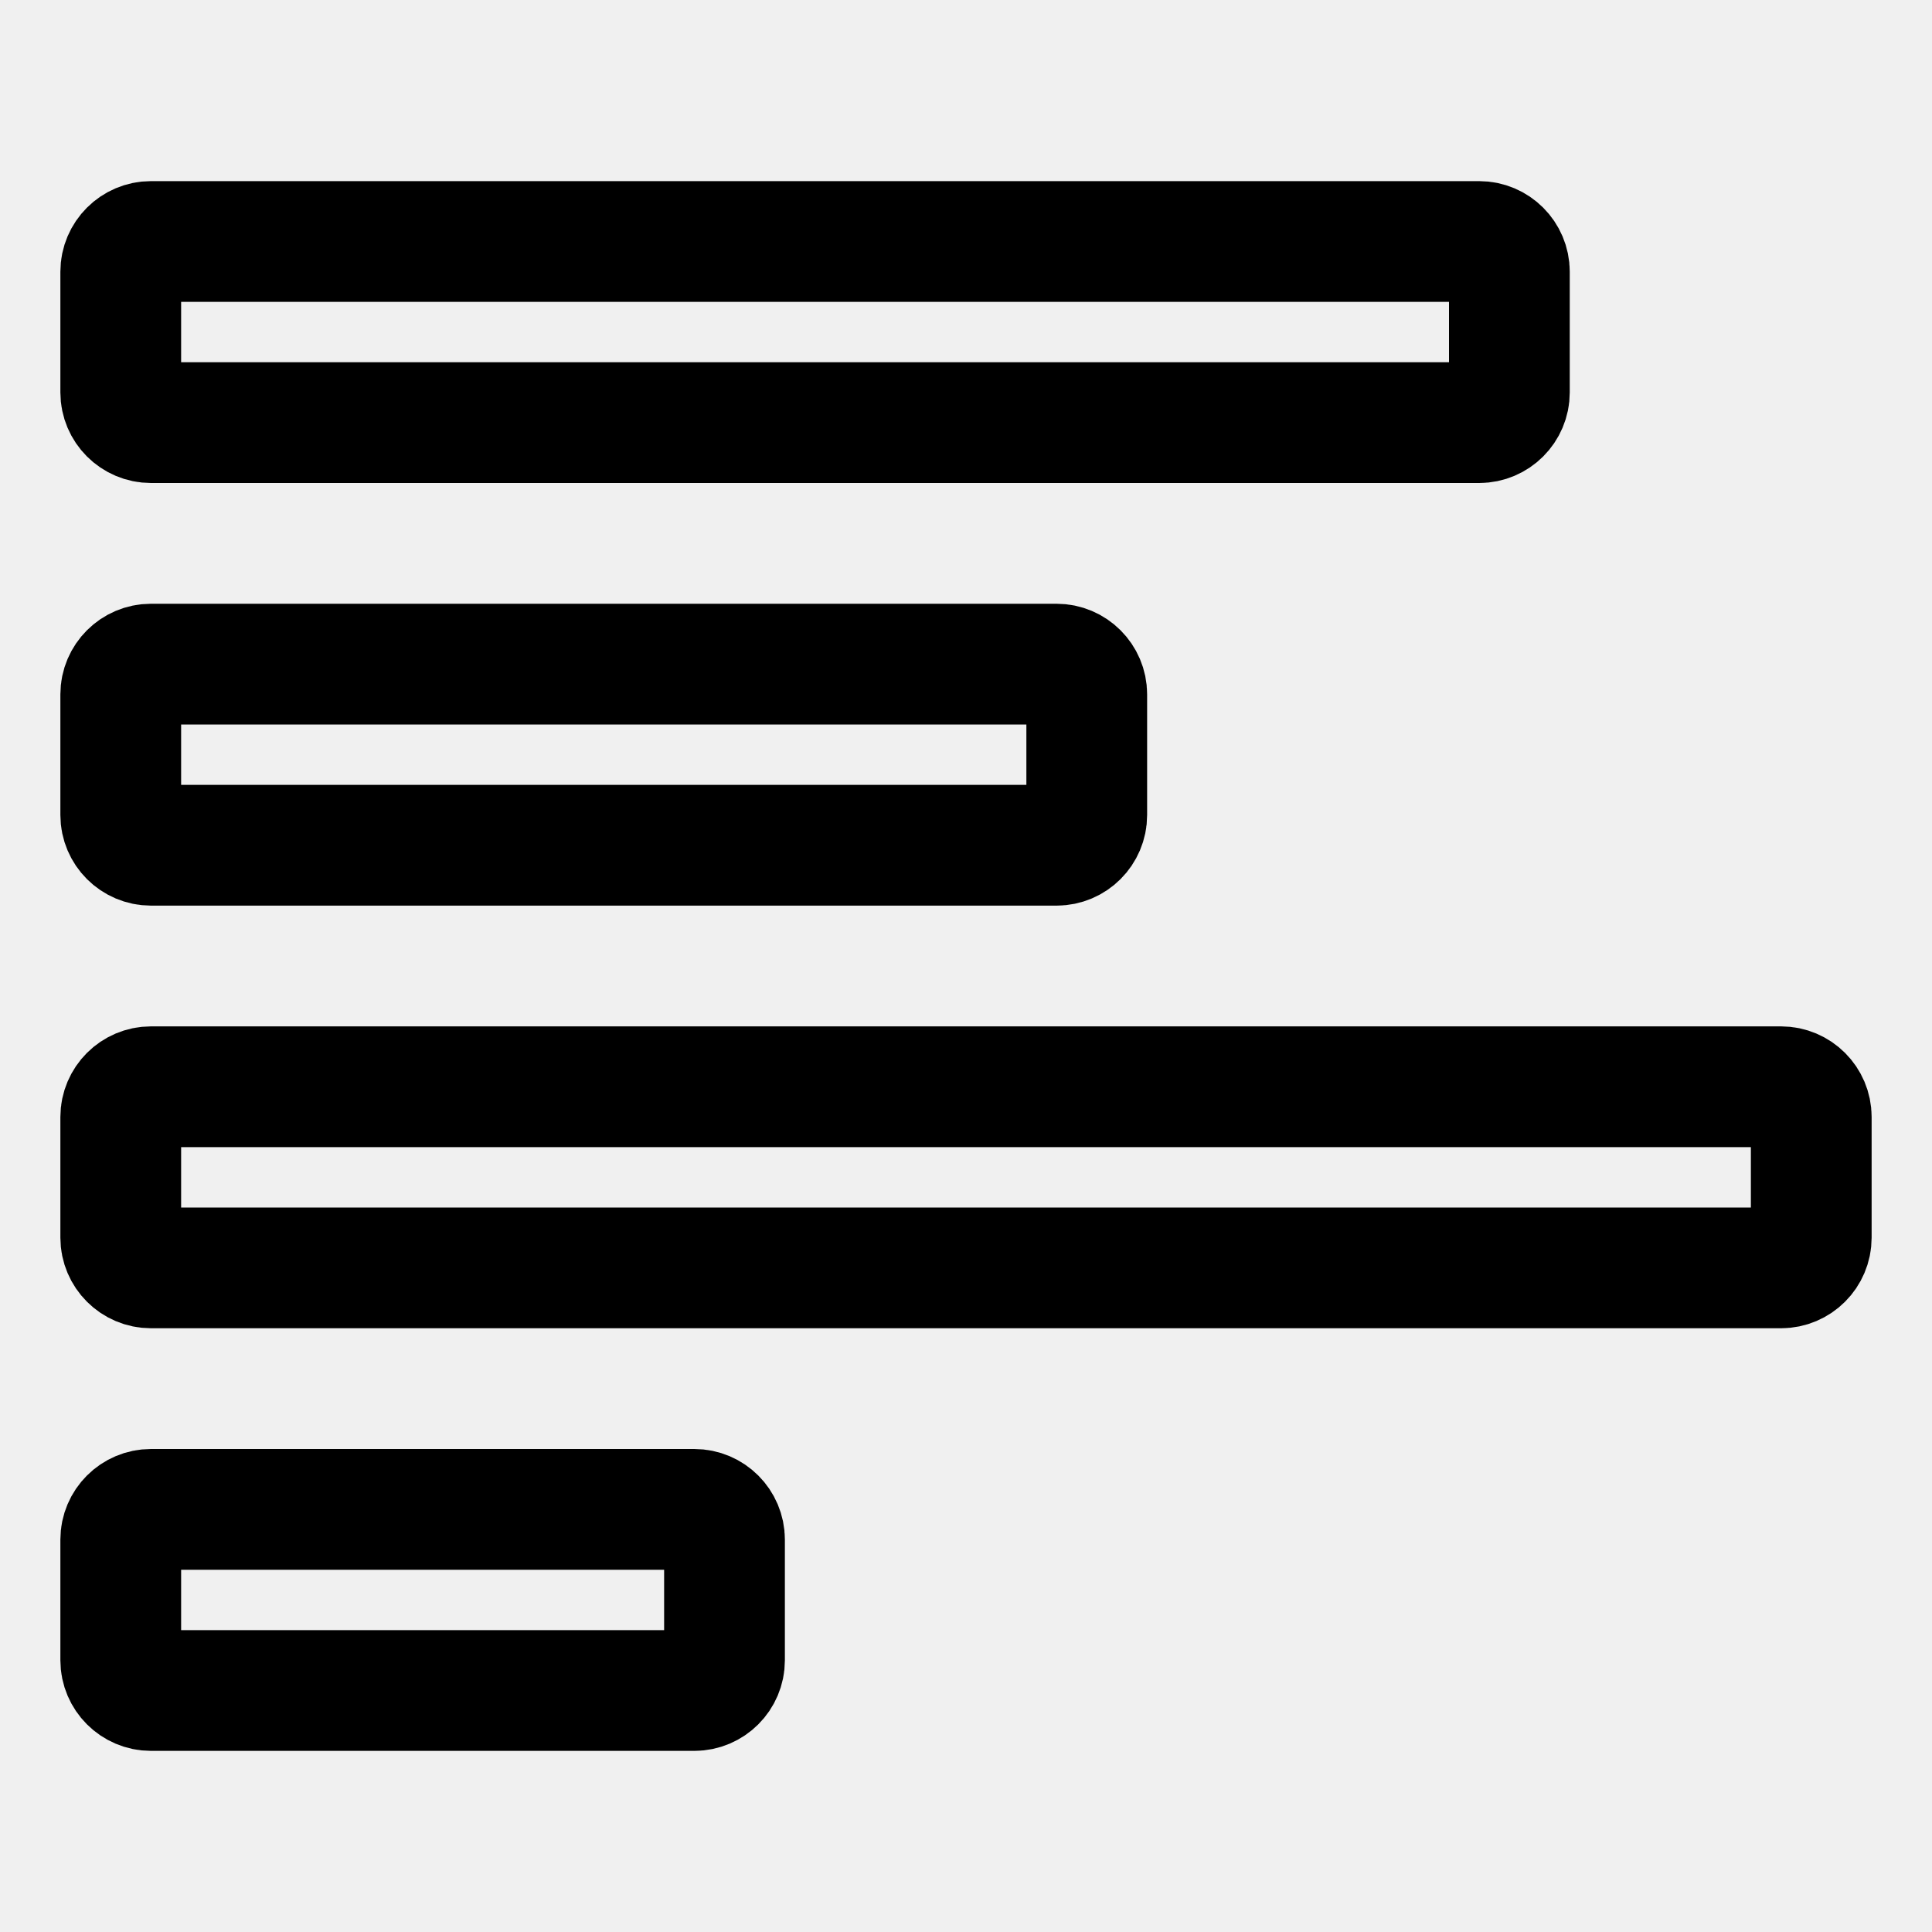
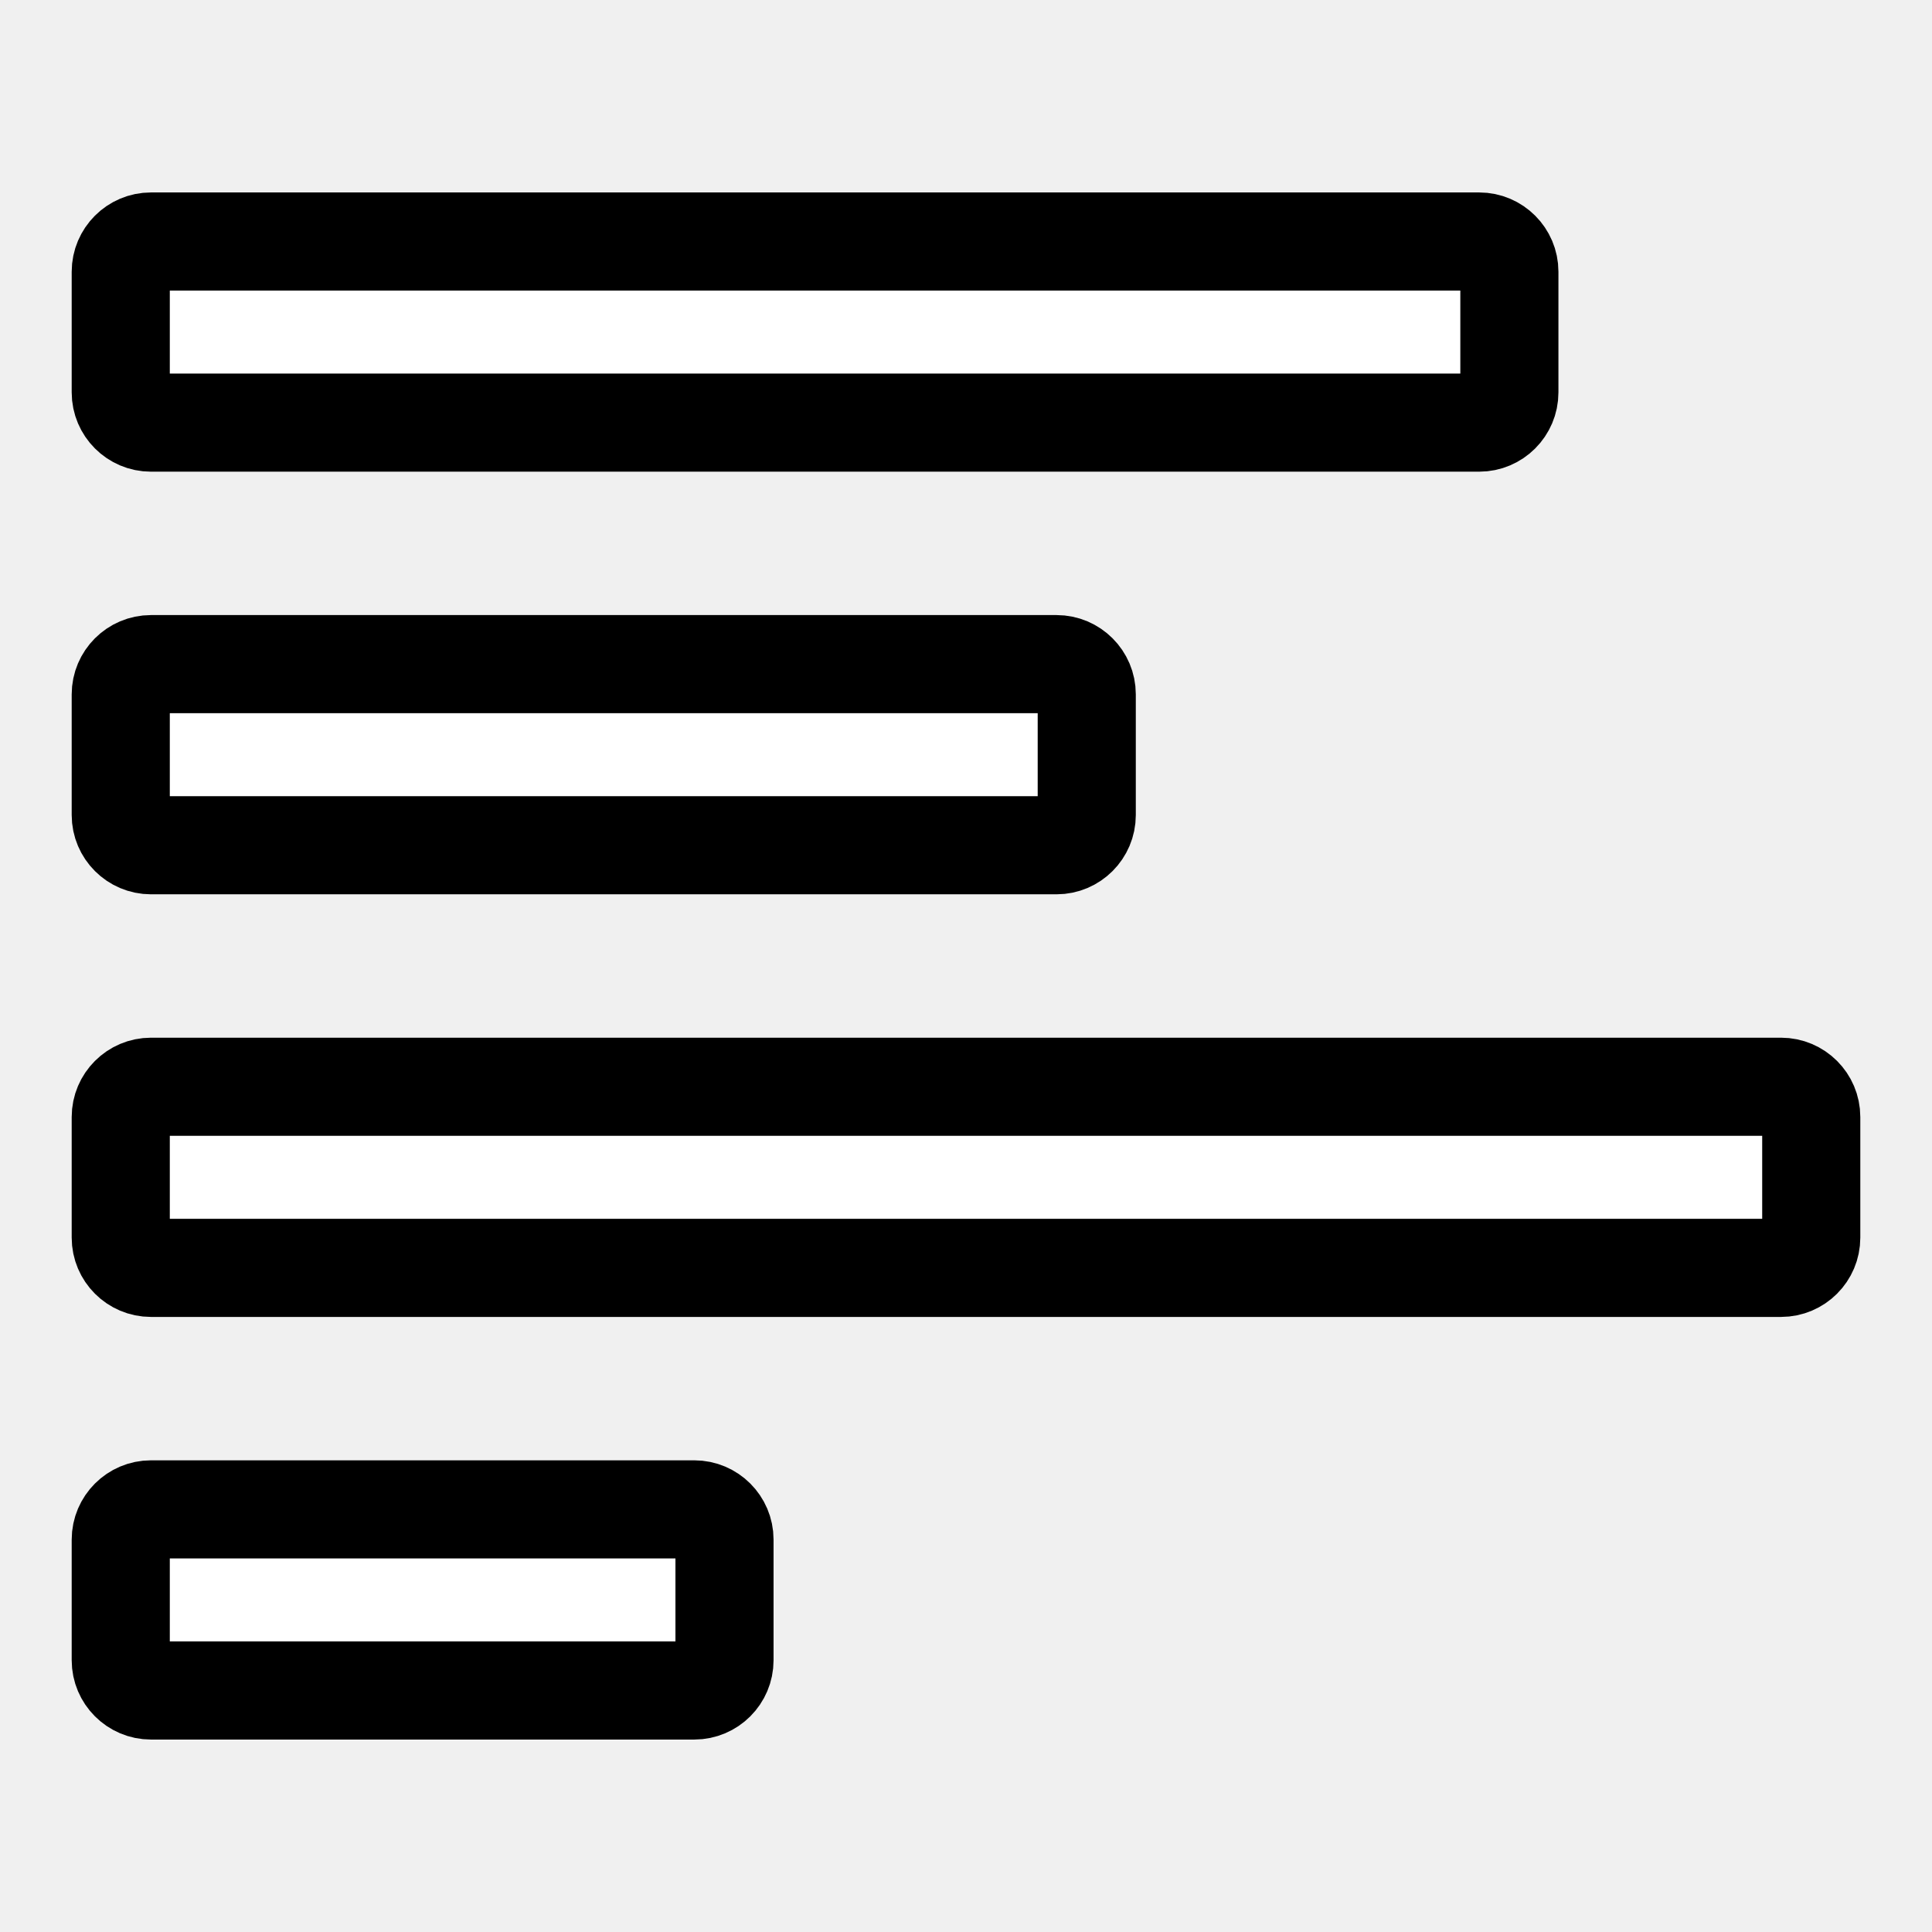
<svg xmlns="http://www.w3.org/2000/svg" version="1.1" id="Layer_1" x="0px" y="0px" viewBox="0 0 512 512" style="enable-background:new 0 0 512 512;" xml:space="preserve">
  <style type="text/css">
- 	.st0{fill:none;stroke:#000000;stroke-width:32;stroke-linecap:round;stroke-linejoin:round;}
+ 	.st0{fill:#FFFFFF;stroke:#000000;stroke-width:26;stroke-linecap:round;stroke-linejoin:round;}
</style>
  <path class="st0" d="M184,448H40c-4.4,0-8-3.6-8-8v-32c0-4.4,3.6-8,8-8h144c4.4,0,8,3.6,8,8v32C192,444.4,188.4,448,184,448z" />
  <path class="st0" d="M280,224H40c-4.4,0-8-3.6-8-8v-32c0-4.4,3.6-8,8-8h240c4.4,0,8,3.6,8,8v32C288,220.4,284.4,224,280,224z" />
  <path class="st0" d="M392,112H40c-4.4,0-8-3.6-8-8V72c0-4.4,3.6-8,8-8h352c4.4,0,8,3.6,8,8v32C400,108.4,396.4,112,392,112z" />
  <path class="st0" d="M472,336H40c-4.4,0-8-3.6-8-8v-32c0-4.4,3.6-8,8-8h432c4.4,0,8,3.6,8,8v32C480,332.4,476.4,336,472,336z" />
</svg>
